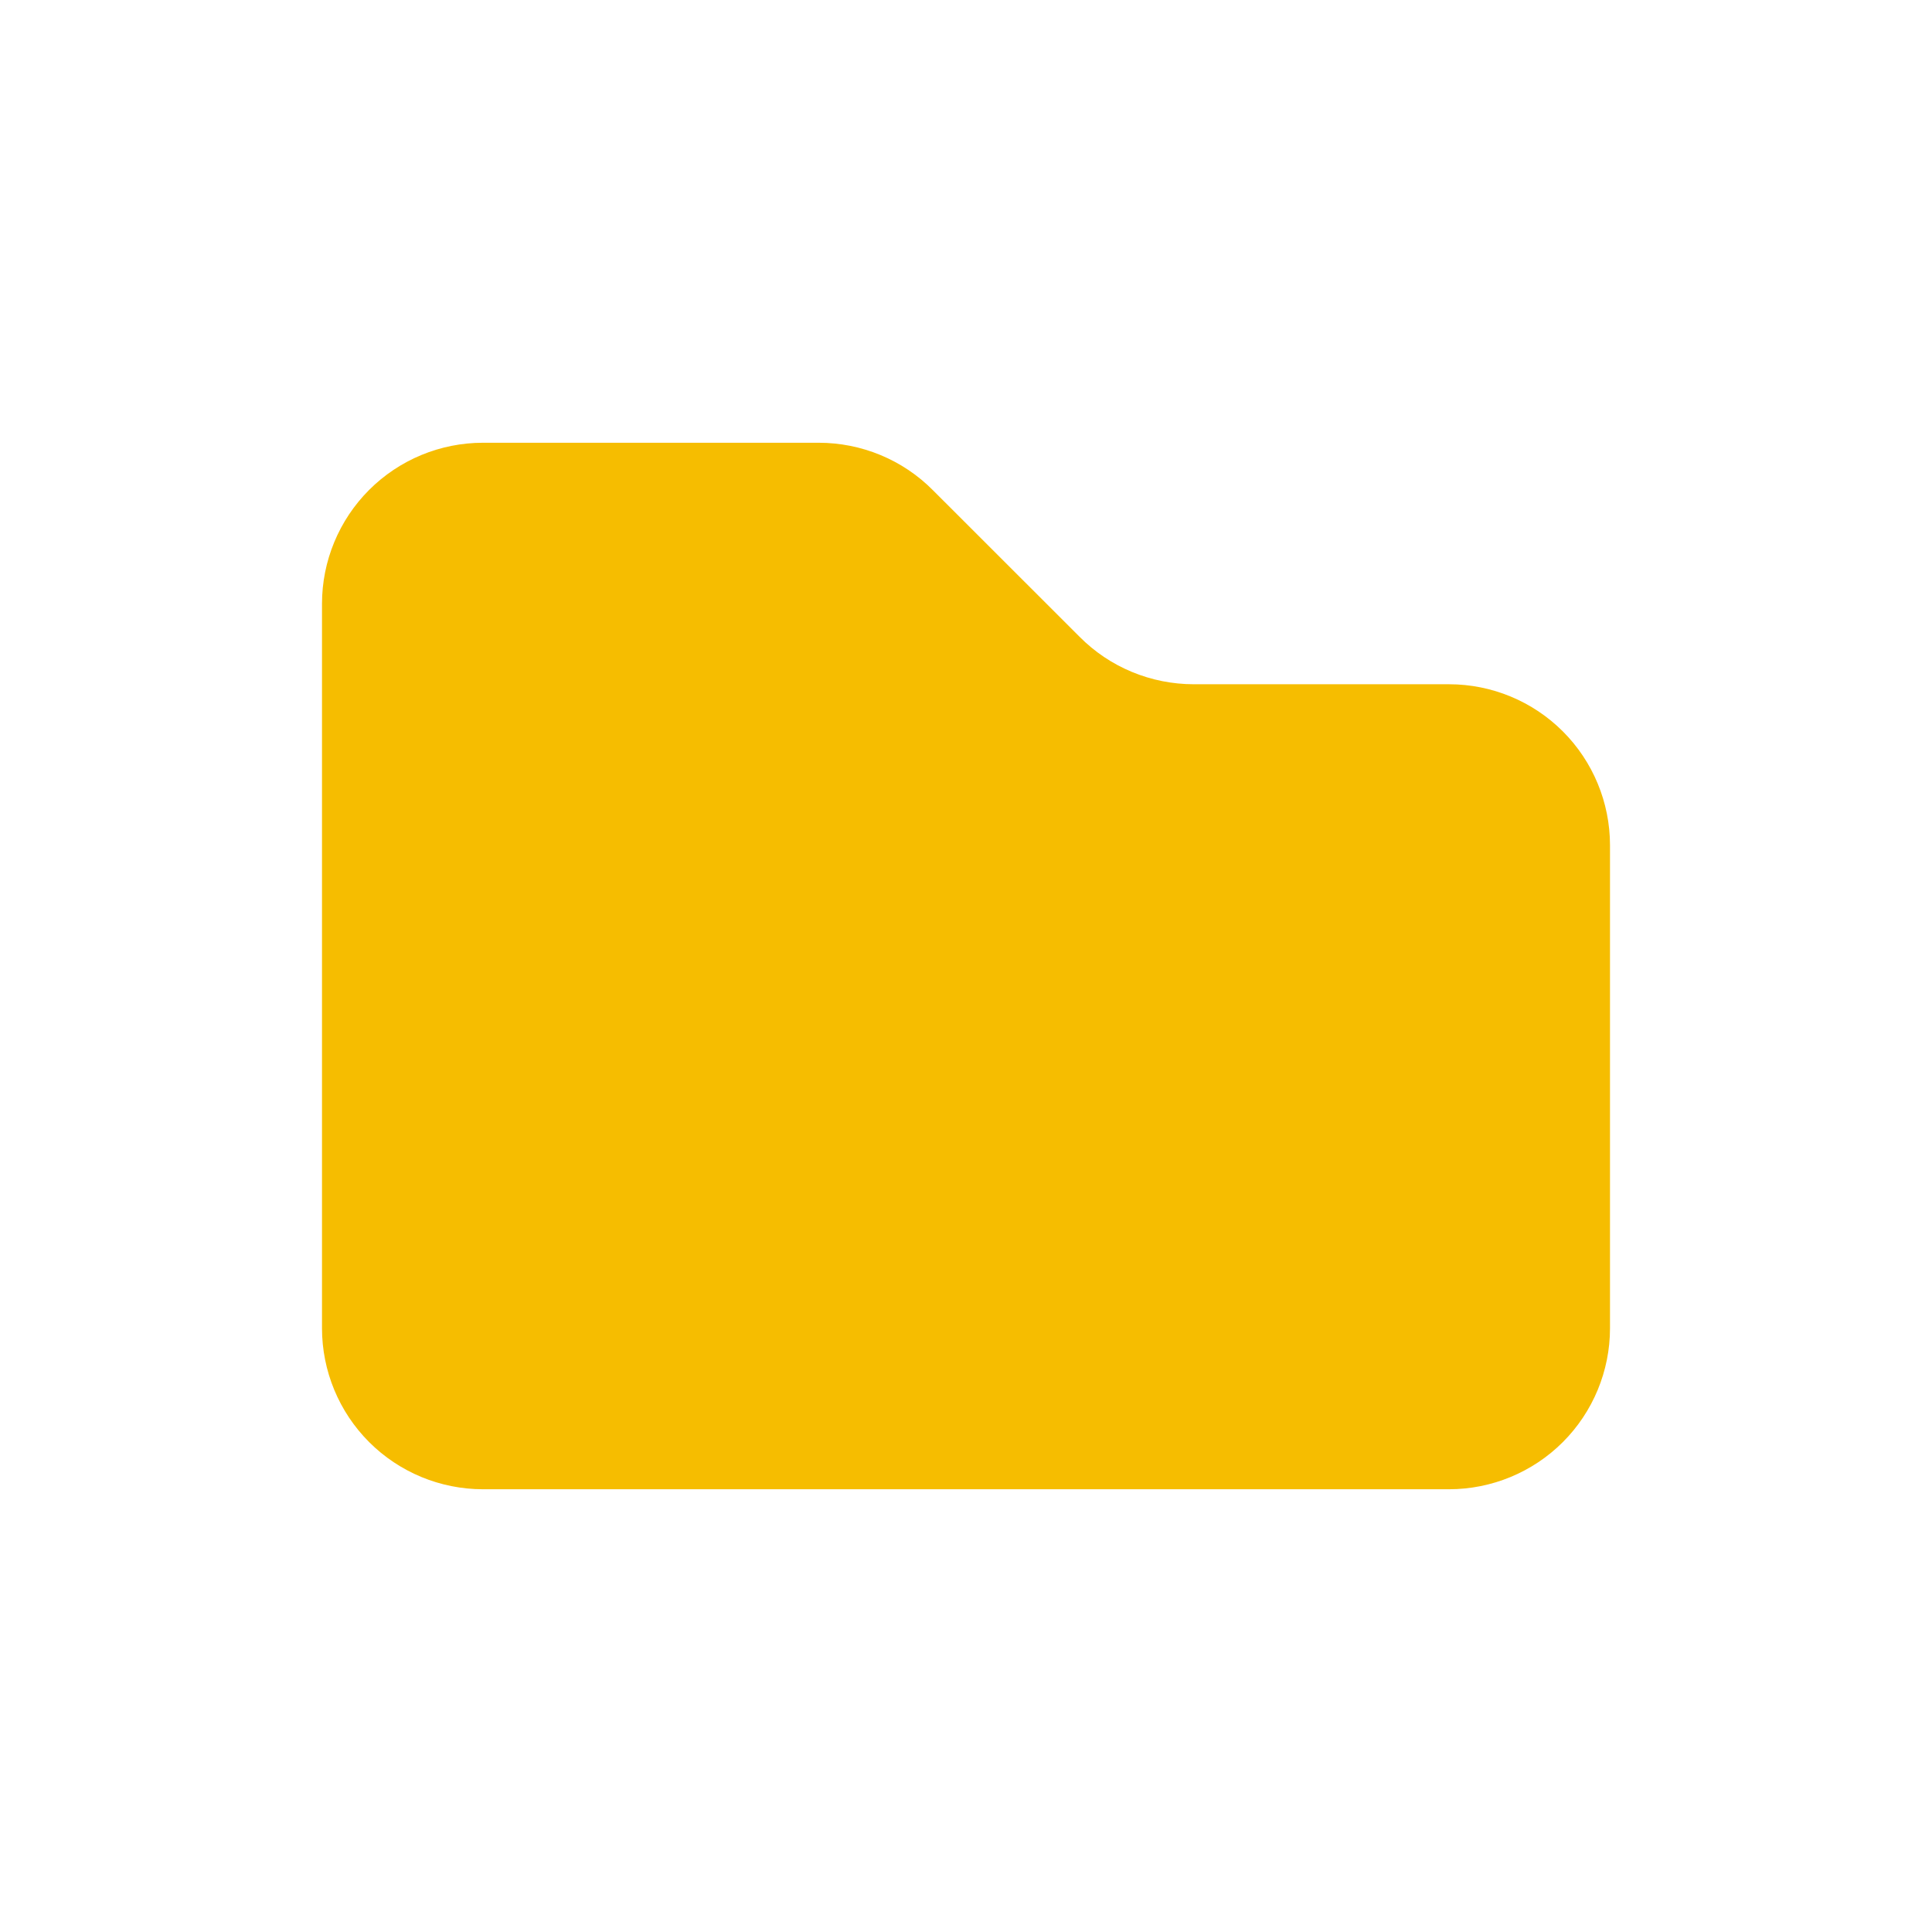
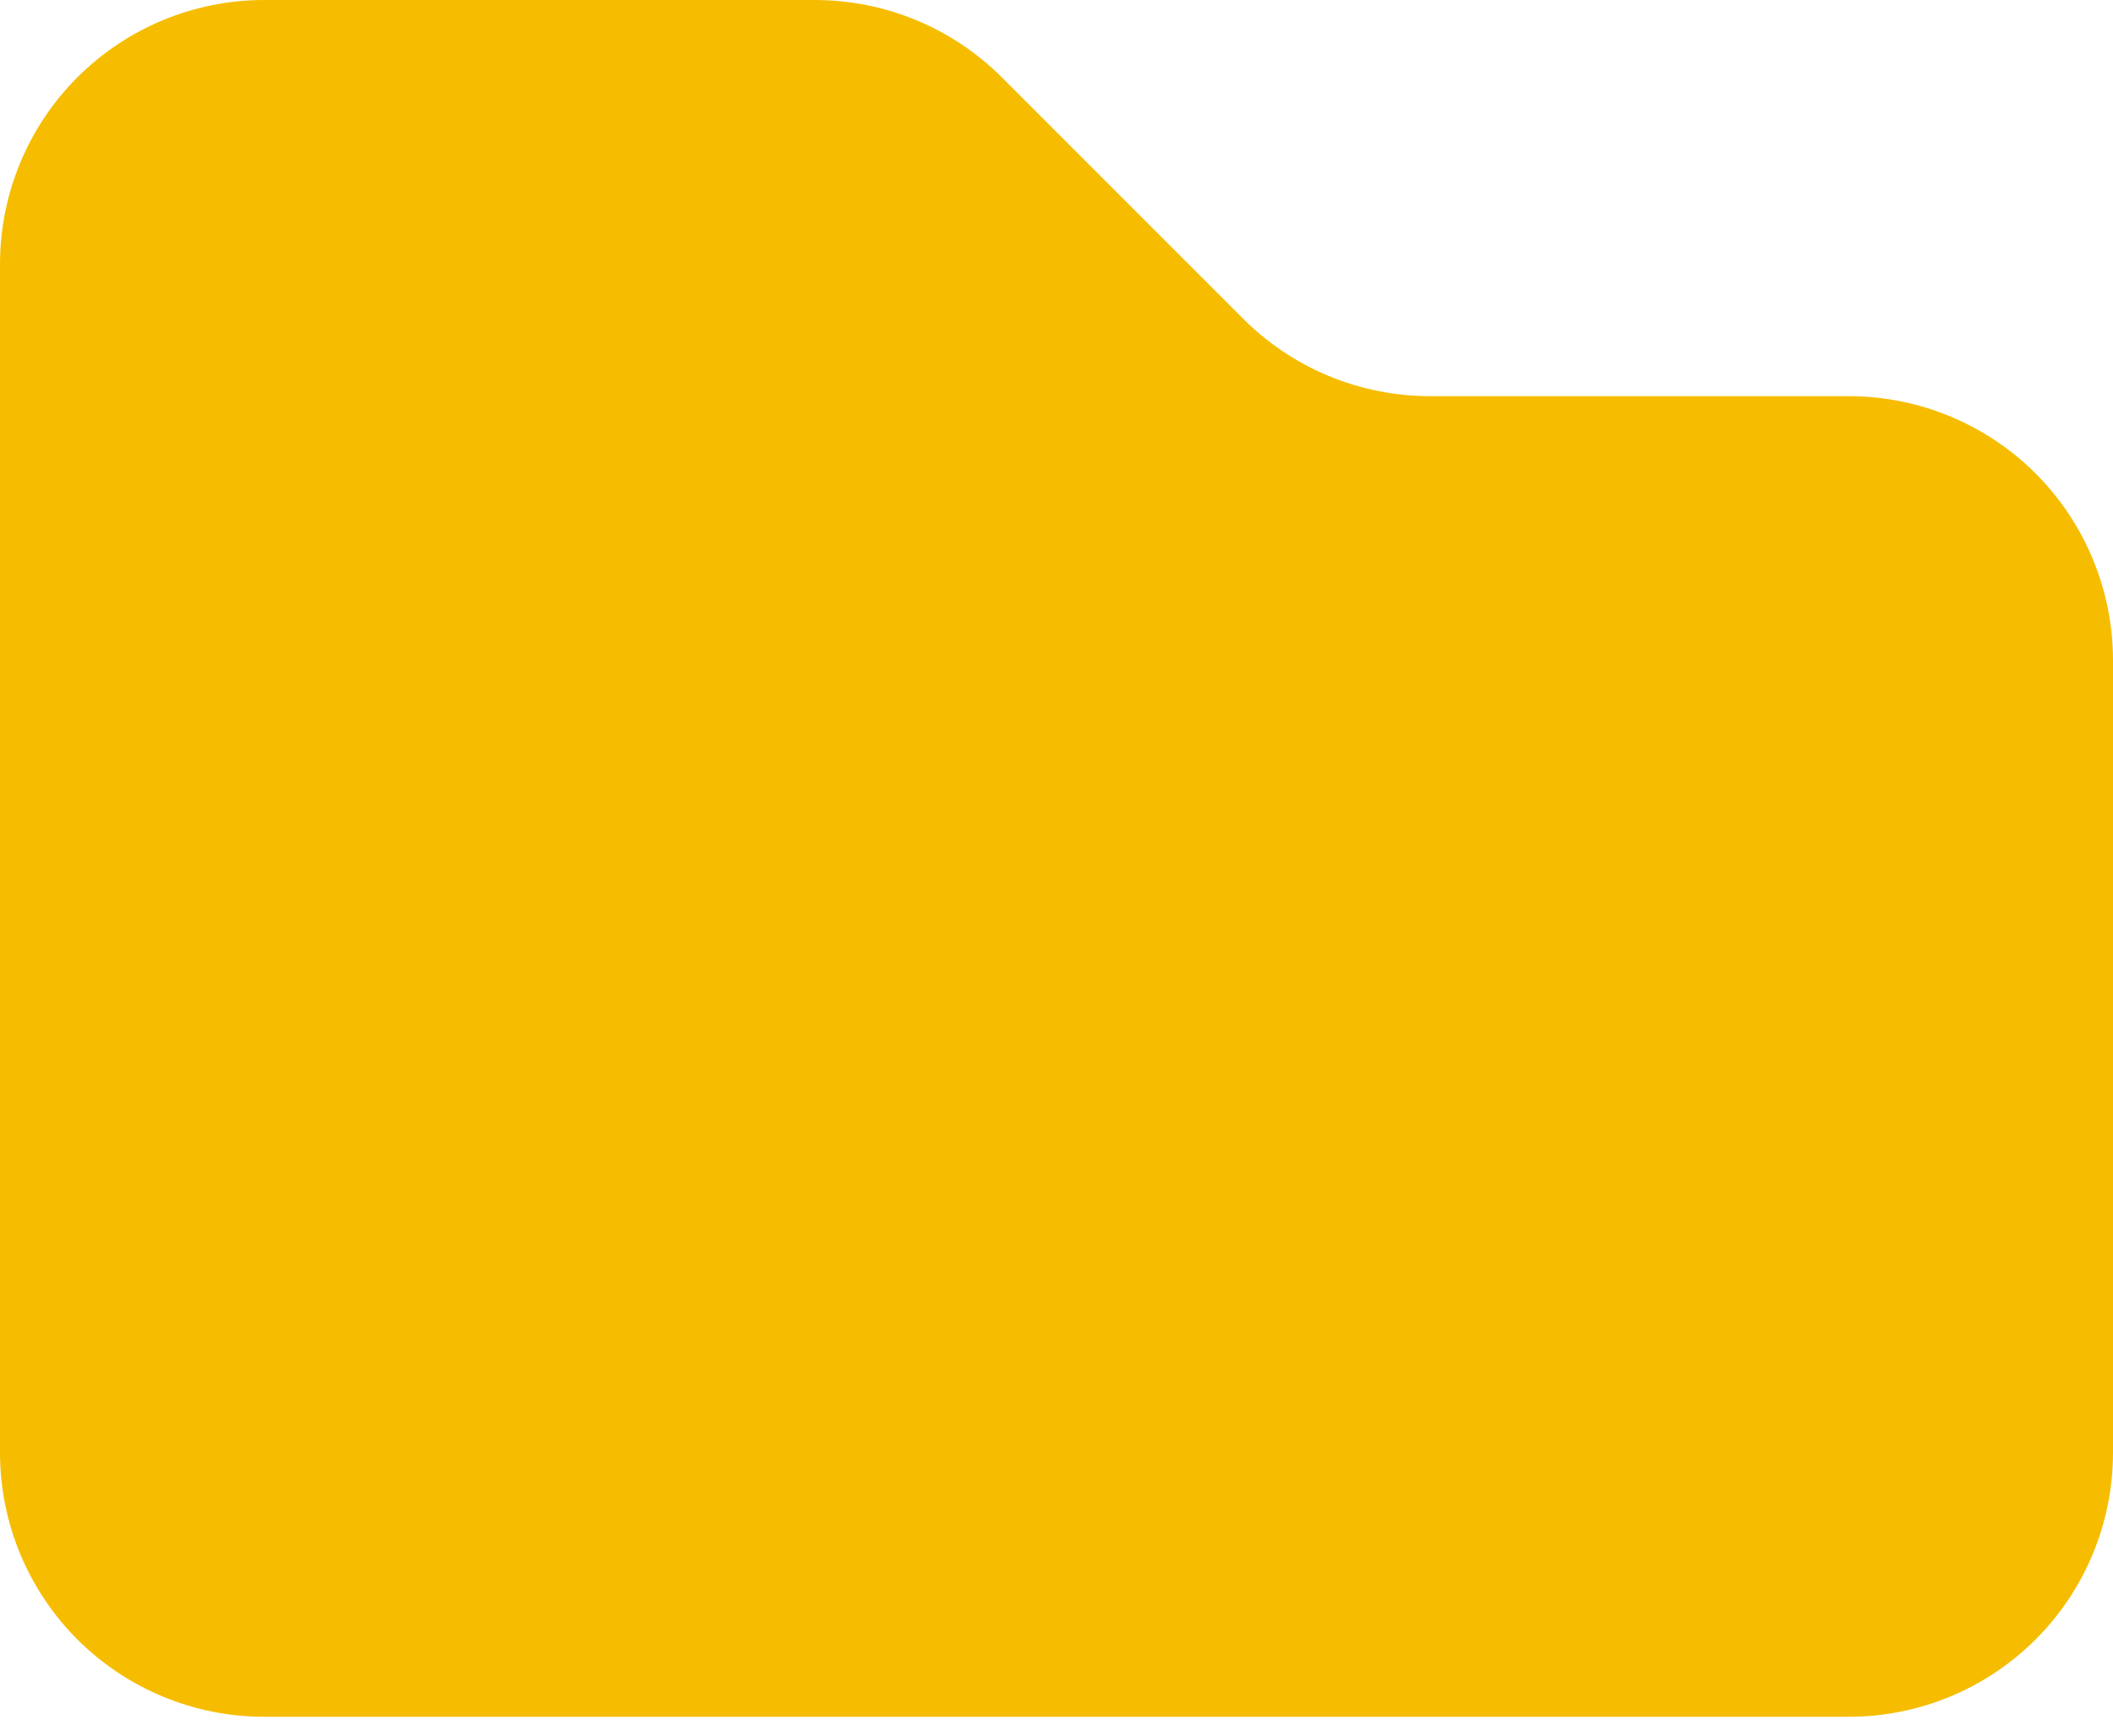
- <svg xmlns="http://www.w3.org/2000/svg" width="42" height="42" viewBox="0 0 42 42" fill="none">
-   <path d="M7 28.875V13.125C7 12.197 7.369 11.306 8.025 10.65C8.681 9.994 9.572 9.625 10.5 9.625H17.797C18.259 9.625 18.717 9.716 19.143 9.893C19.57 10.07 19.957 10.33 20.282 10.658L23.468 13.842C23.793 14.17 24.18 14.43 24.607 14.607C25.033 14.784 25.491 14.875 25.953 14.875H31.5C32.428 14.875 33.319 15.244 33.975 15.9C34.631 16.556 35 17.447 35 18.375V28.875C35 29.803 34.631 30.694 33.975 31.35C33.319 32.006 32.428 32.375 31.5 32.375H10.5C9.572 32.375 8.681 32.006 8.025 31.35C7.369 30.694 7 29.803 7 28.875Z" fill="#F6BD00" />
+ <svg xmlns="http://www.w3.org/2000/svg" width="28" height="23" viewBox="0 0 28 23" fill="none">
+   <path d="M0 19.25V3.5C0 2.572 0.369 1.681 1.025 1.025C1.681 0.369 2.572 1.09888e-06 3.5 1.09888e-06H10.797C11.259 -0 11.717 0.091 12.143 0.268C12.57 0.445 12.957 0.705 13.283 1.032L16.468 4.218C16.793 4.545 17.18 4.805 17.607 4.982C18.033 5.159 18.491 5.25 18.953 5.25H24.5C25.428 5.25 26.319 5.619 26.975 6.275C27.631 6.932 28 7.822 28 8.75V19.25C28 20.178 27.631 21.069 26.975 21.725C26.319 22.381 25.428 22.75 24.5 22.75H3.5C2.572 22.75 1.681 22.381 1.025 21.725C0.369 21.069 0 20.178 0 19.25Z" fill="#F6BD00" />
</svg>
